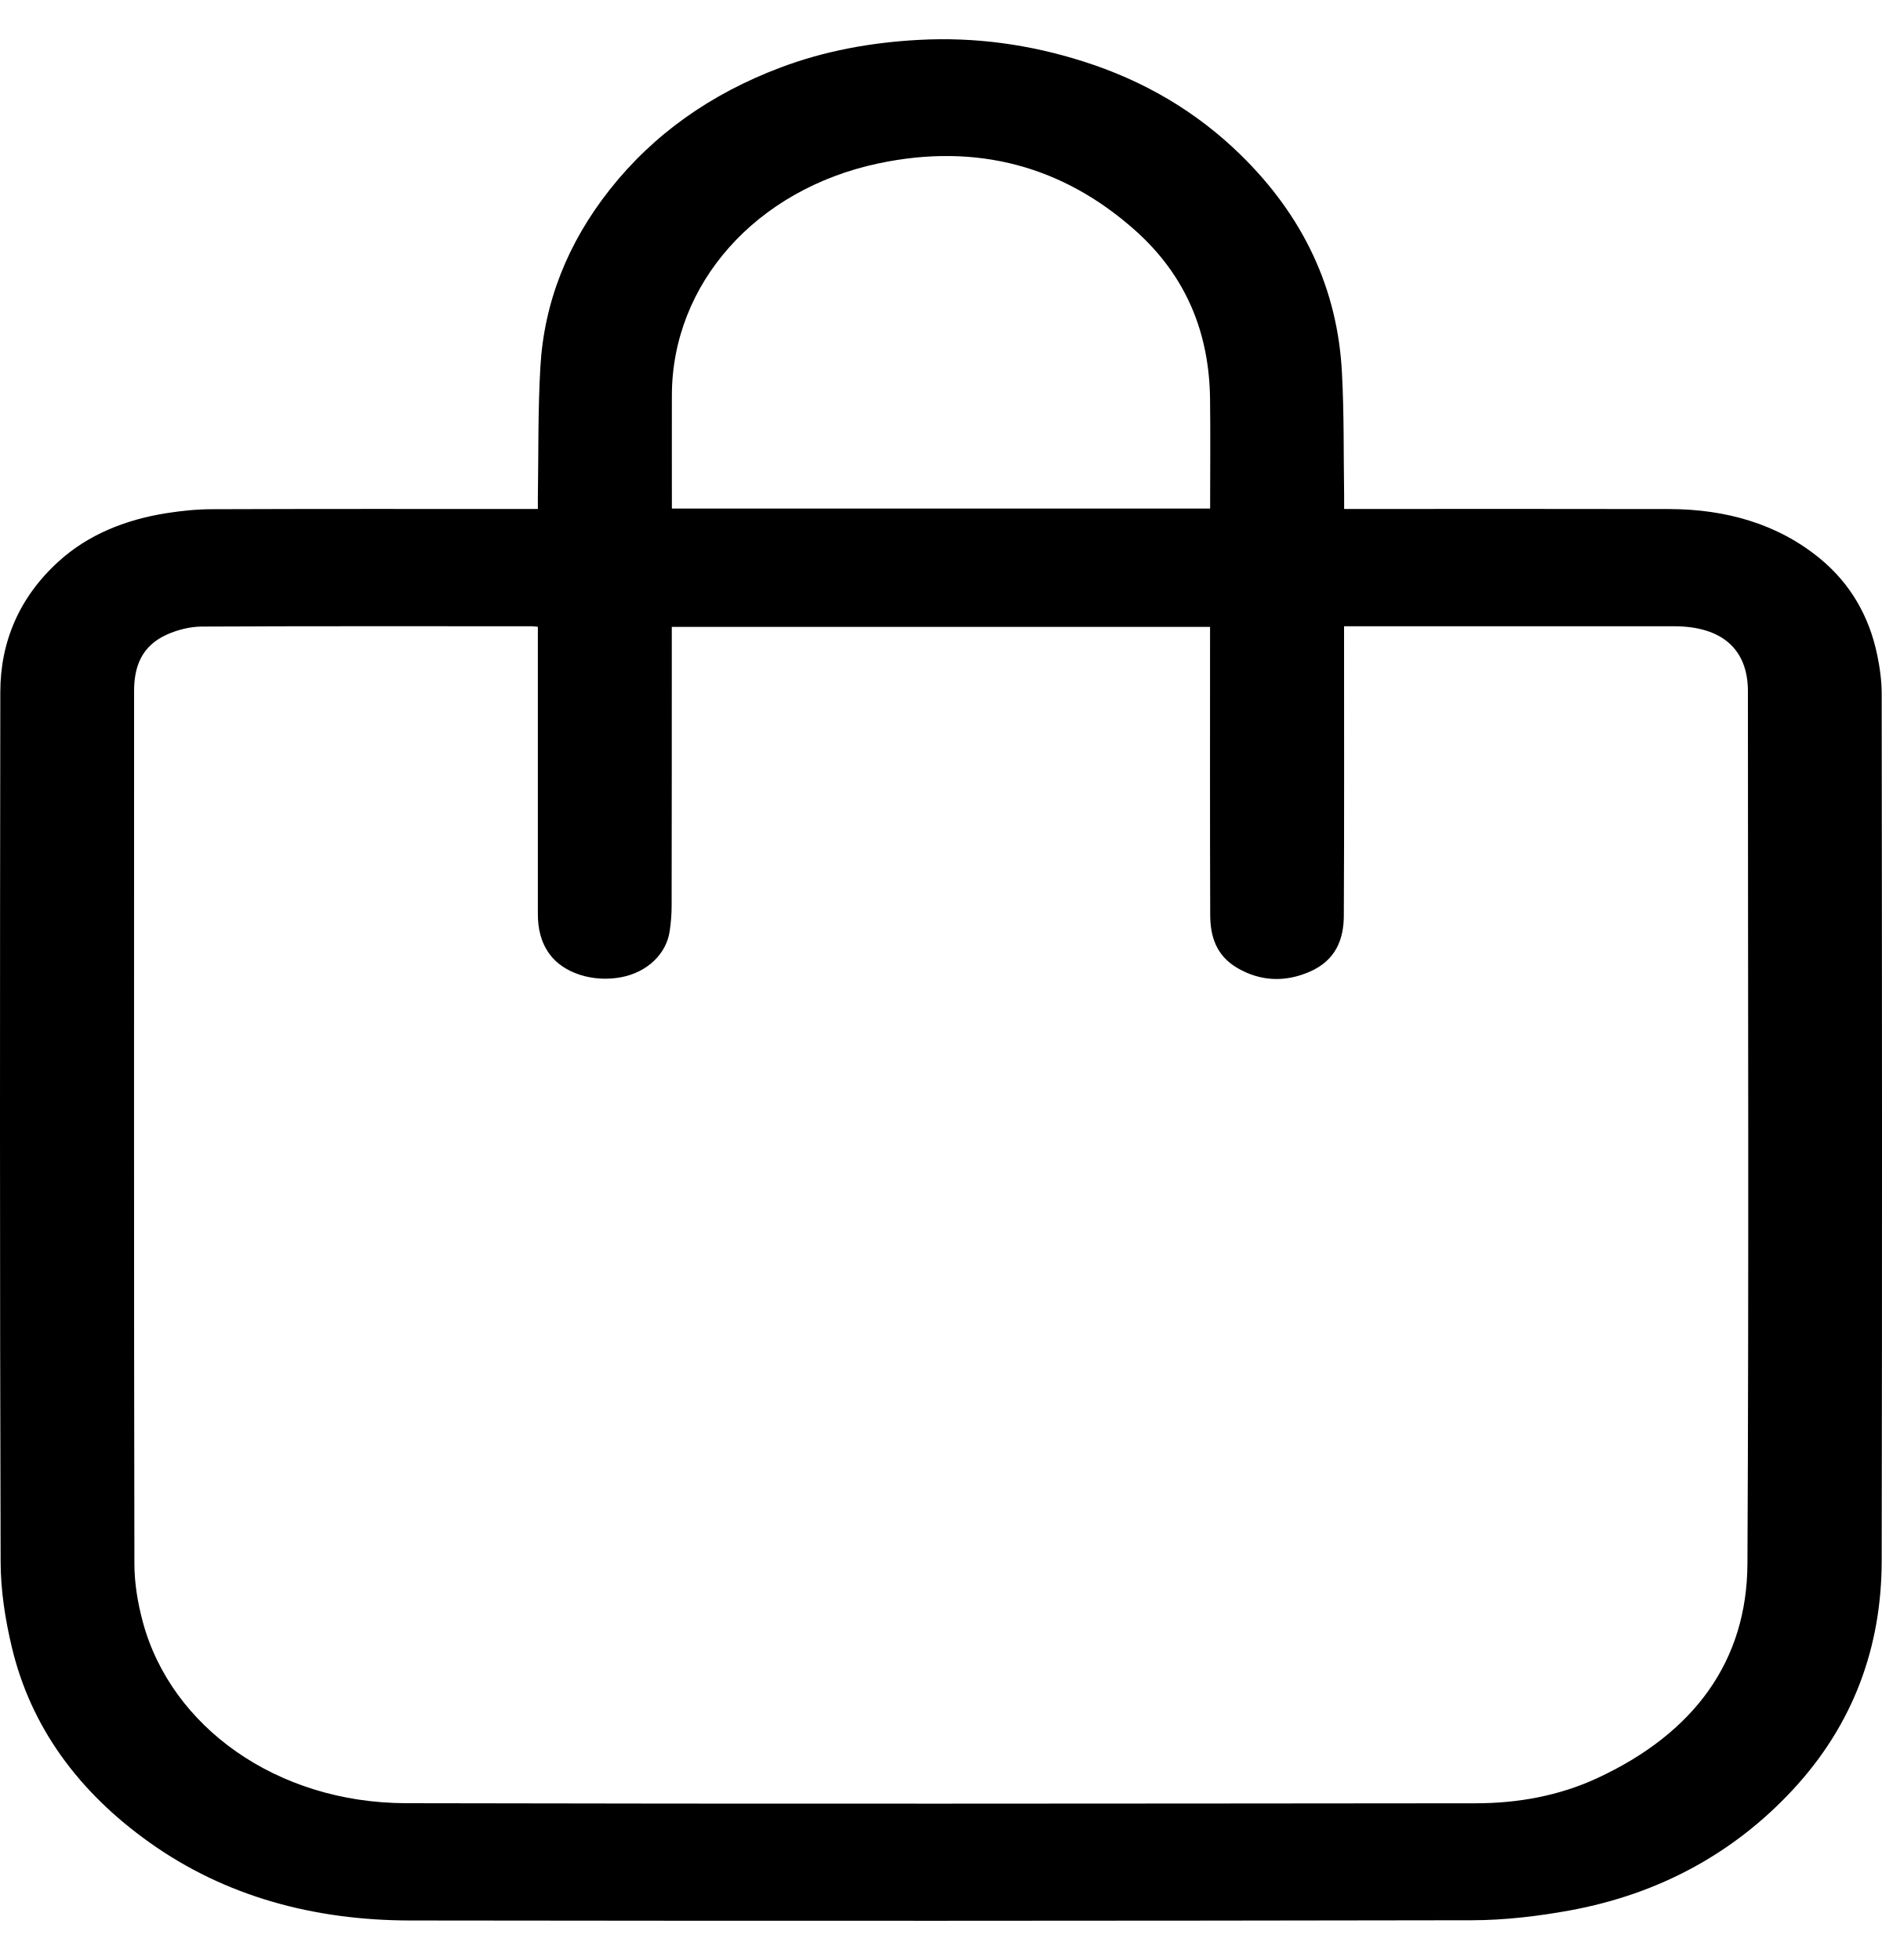
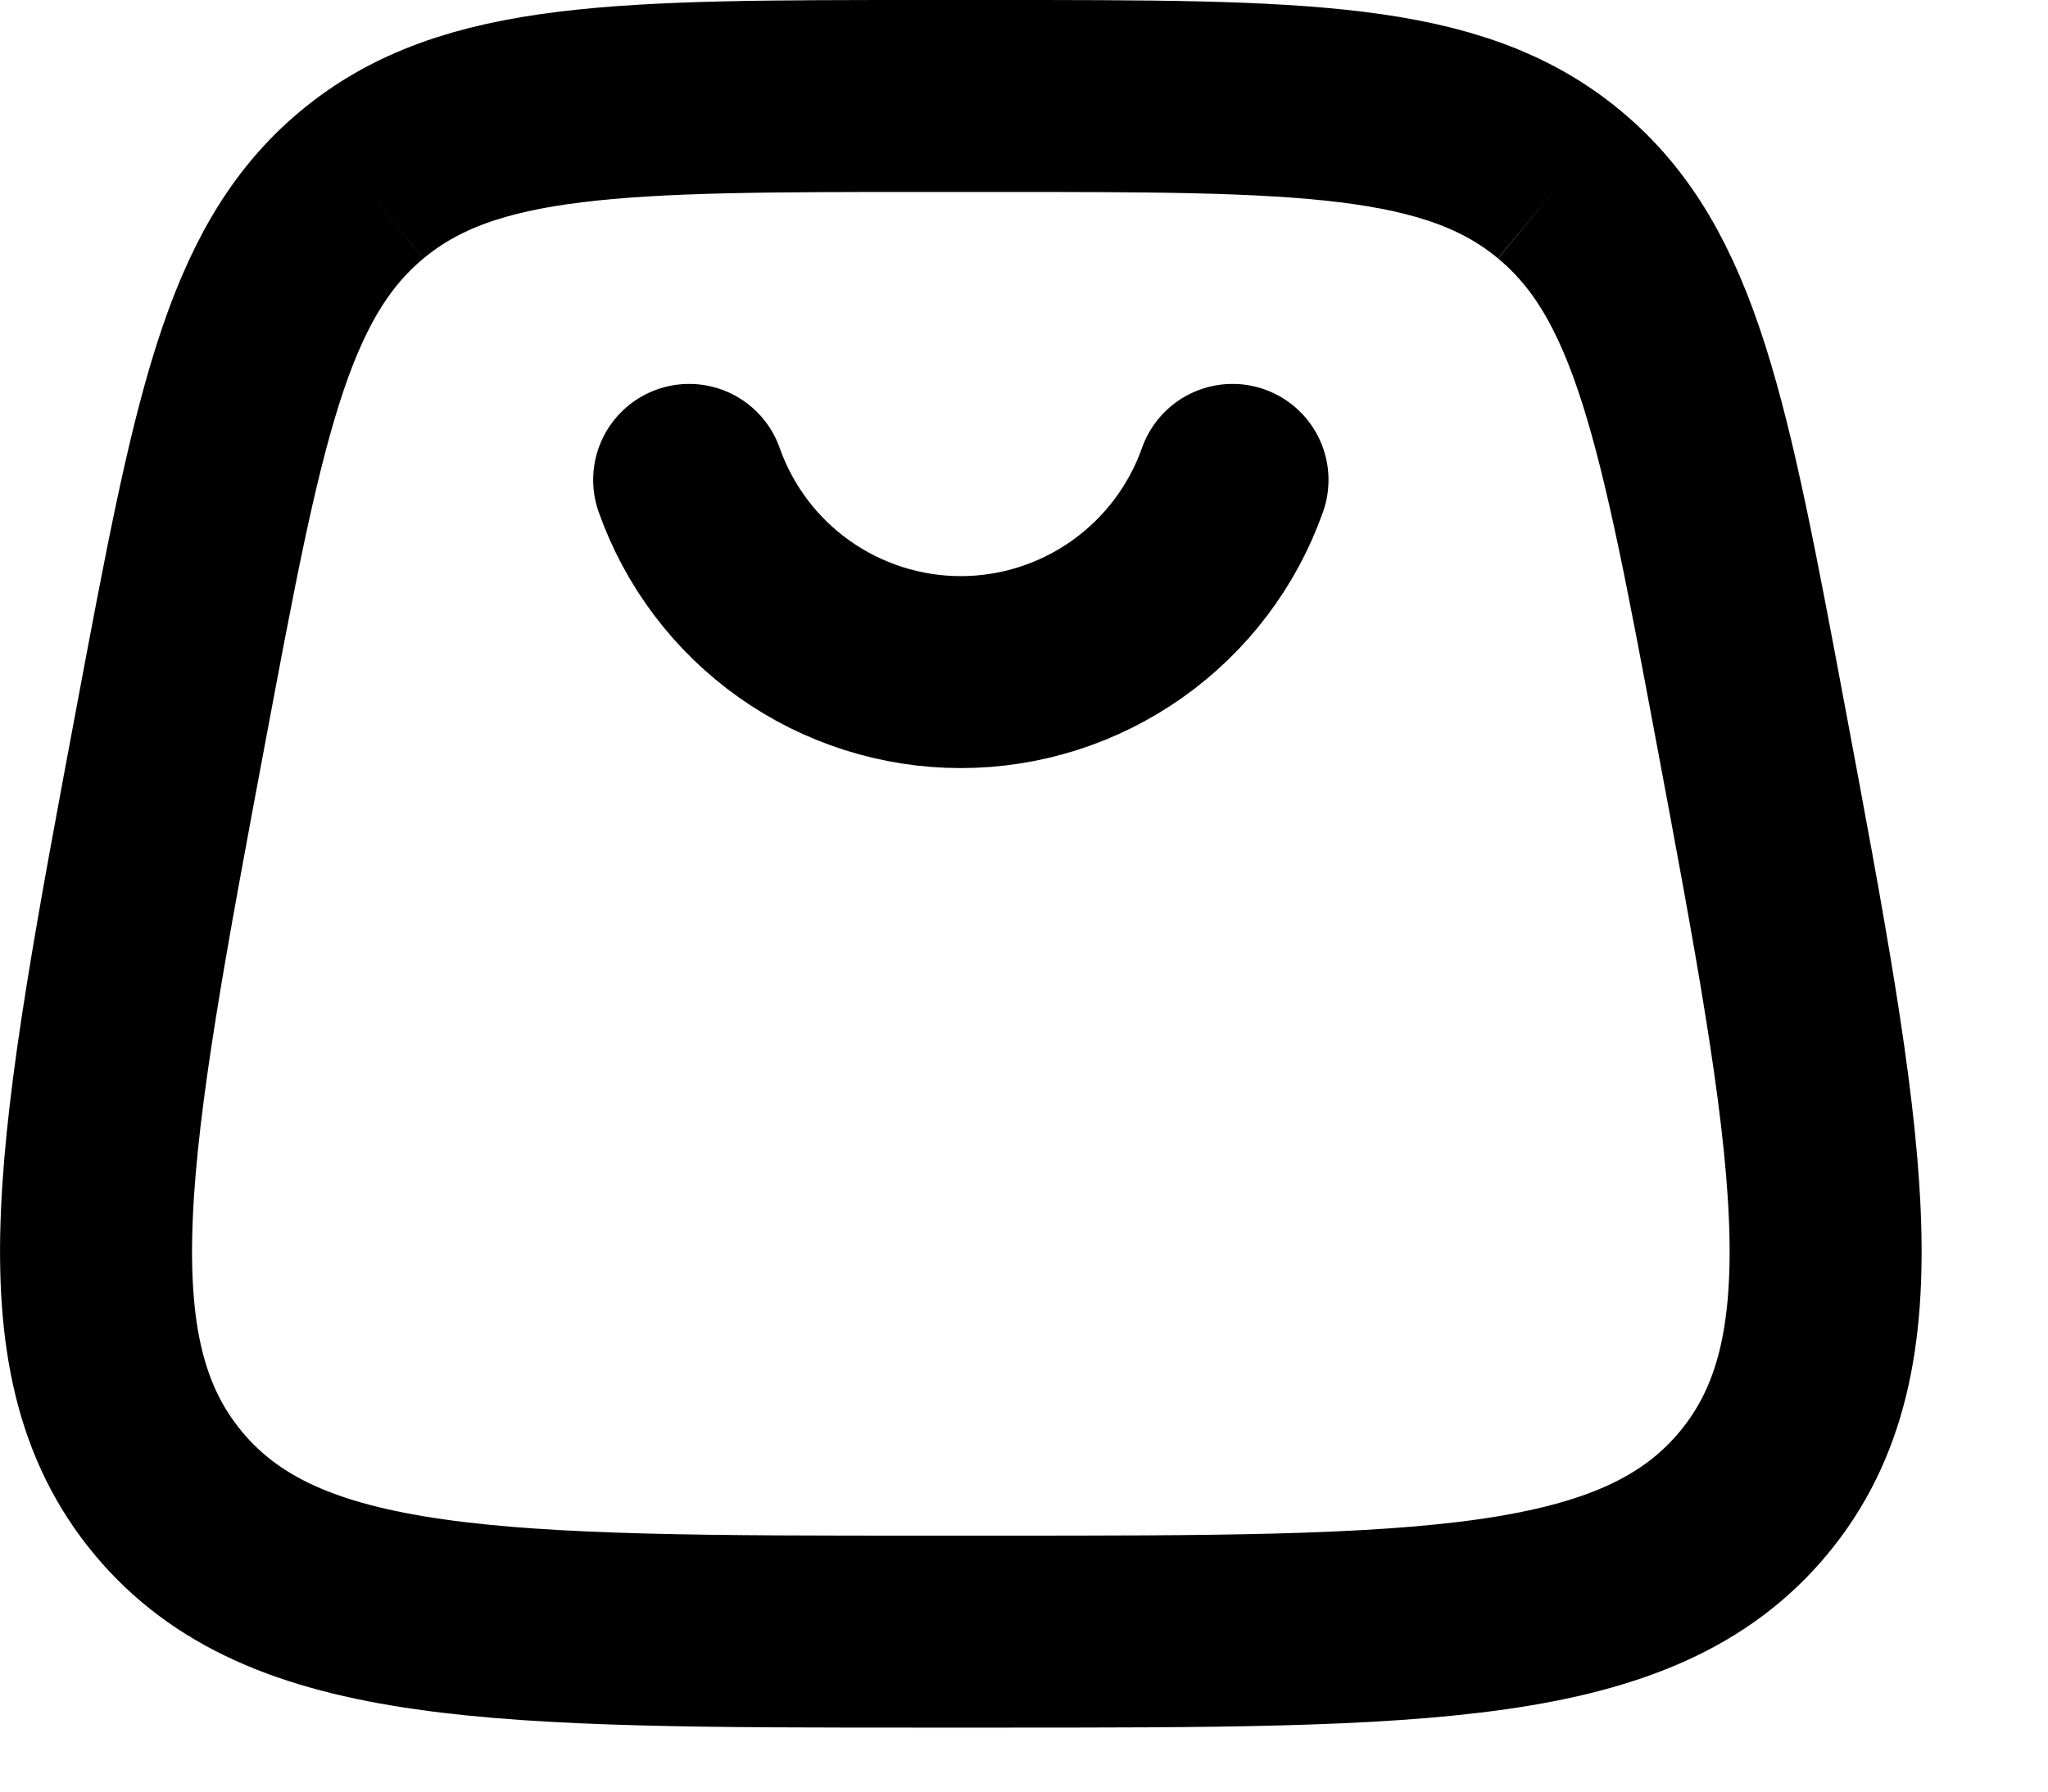
- <svg xmlns="http://www.w3.org/2000/svg" width="24" height="25" viewBox="0 0 24 25" fill="none" class="icon icon-cart">
-   <path d="M6.859 6.492C6.859 6.434 6.859 6.389 6.859 6.344C6.868 5.79 6.859 5.235 6.891 4.682C6.938 3.858 7.238 3.1 7.775 2.42C8.33 1.716 9.061 1.197 9.957 0.86C10.517 0.649 11.105 0.542 11.713 0.509C12.436 0.469 13.135 0.568 13.812 0.783C14.592 1.03 15.259 1.427 15.814 1.968C16.627 2.76 17.058 3.692 17.113 4.753C17.141 5.277 17.133 5.803 17.141 6.327C17.142 6.377 17.141 6.426 17.141 6.492H17.317C18.641 6.492 19.965 6.49 21.288 6.493C22.015 6.495 22.673 6.685 23.206 7.122C23.609 7.452 23.841 7.879 23.939 8.354C23.973 8.517 23.996 8.684 23.996 8.85C24 12.535 24.003 16.221 23.996 19.906C23.995 20.992 23.646 21.989 22.854 22.838C22.114 23.631 21.169 24.157 20.018 24.368C19.611 24.442 19.19 24.492 18.775 24.493C14.261 24.501 9.746 24.502 5.231 24.496C4.001 24.494 2.873 24.189 1.908 23.502C0.996 22.853 0.392 22.023 0.151 21.011C0.066 20.655 0.009 20.286 0.008 19.923C-0.003 16.226 -0.001 12.528 0.004 8.829C0.004 8.193 0.242 7.619 0.749 7.16C1.12 6.822 1.597 6.628 2.126 6.545C2.317 6.515 2.513 6.495 2.707 6.495C4.026 6.49 5.345 6.492 6.664 6.492H6.859H6.859ZM6.859 7.995C6.822 7.992 6.803 7.988 6.785 7.988C5.38 7.988 3.975 7.985 2.57 7.992C2.424 7.993 2.266 8.033 2.135 8.091C1.801 8.238 1.71 8.509 1.71 8.814C1.71 12.525 1.707 16.235 1.714 19.946C1.714 20.193 1.756 20.445 1.821 20.687C2.18 22.022 3.524 22.996 5.177 23C9.725 23.01 14.273 23.005 18.821 23.001C19.36 23.001 19.885 22.904 20.363 22.683C21.614 22.105 22.277 21.18 22.284 19.949C22.303 16.238 22.29 12.528 22.29 8.817C22.29 8.28 21.958 7.988 21.347 7.988C19.999 7.988 18.651 7.988 17.303 7.988H17.14C17.14 8.053 17.14 8.102 17.14 8.151C17.14 9.327 17.143 10.503 17.137 11.679C17.136 11.98 17.035 12.251 16.698 12.396C16.385 12.531 16.072 12.518 15.778 12.346C15.504 12.185 15.434 11.936 15.433 11.669C15.429 10.493 15.431 9.317 15.431 8.142C15.431 8.093 15.431 8.045 15.431 7.996H8.567C8.567 8.053 8.567 8.103 8.567 8.152C8.567 9.286 8.567 10.42 8.565 11.554C8.565 11.662 8.556 11.77 8.54 11.877C8.498 12.169 8.252 12.401 7.925 12.464C7.561 12.534 7.183 12.412 7.007 12.168C6.894 12.012 6.859 11.837 6.859 11.656C6.858 10.488 6.859 9.321 6.859 8.153V7.995L6.859 7.995ZM15.432 6.488C15.432 6.013 15.437 5.551 15.431 5.089C15.421 4.266 15.141 3.529 14.471 2.934C13.564 2.128 12.469 1.816 11.204 2.084C9.633 2.416 8.571 3.626 8.568 5.04C8.567 5.477 8.568 5.915 8.568 6.352V6.487H15.432V6.488Z" fill="currentColor" />
+ <svg xmlns="http://www.w3.org/2000/svg" class="icon icon-cart" width="16" height="14" viewBox="0 0 16 14" fill="none">
+   <path d="M1.313 11.666C2.213 12.75 3.887 12.75 7.236 12.75H7.776C11.126 12.75 12.8 12.75 13.7 11.666M1.313 11.666C0.413 10.582 0.722 8.936 1.339 5.644C1.778 3.304 1.997 2.133 2.83 1.442M13.7 11.666C14.6 10.582 14.291 8.936 13.674 5.644C13.235 3.304 13.016 2.133 12.182 1.442M12.182 1.442C11.35 0.75 10.158 0.75 7.777 0.75H7.235C4.854 0.75 3.663 0.75 2.83 1.442" stroke="currentColor" stroke-width="1.5" />
+   <path d="M5.384 3.75C5.539 4.189 5.826 4.569 6.206 4.838C6.586 5.107 7.041 5.252 7.506 5.252C7.972 5.252 8.426 5.107 8.806 4.838C9.186 4.569 9.474 4.189 9.629 3.75" stroke="currentColor" stroke-width="1.5" stroke-linecap="round" />
</svg>
